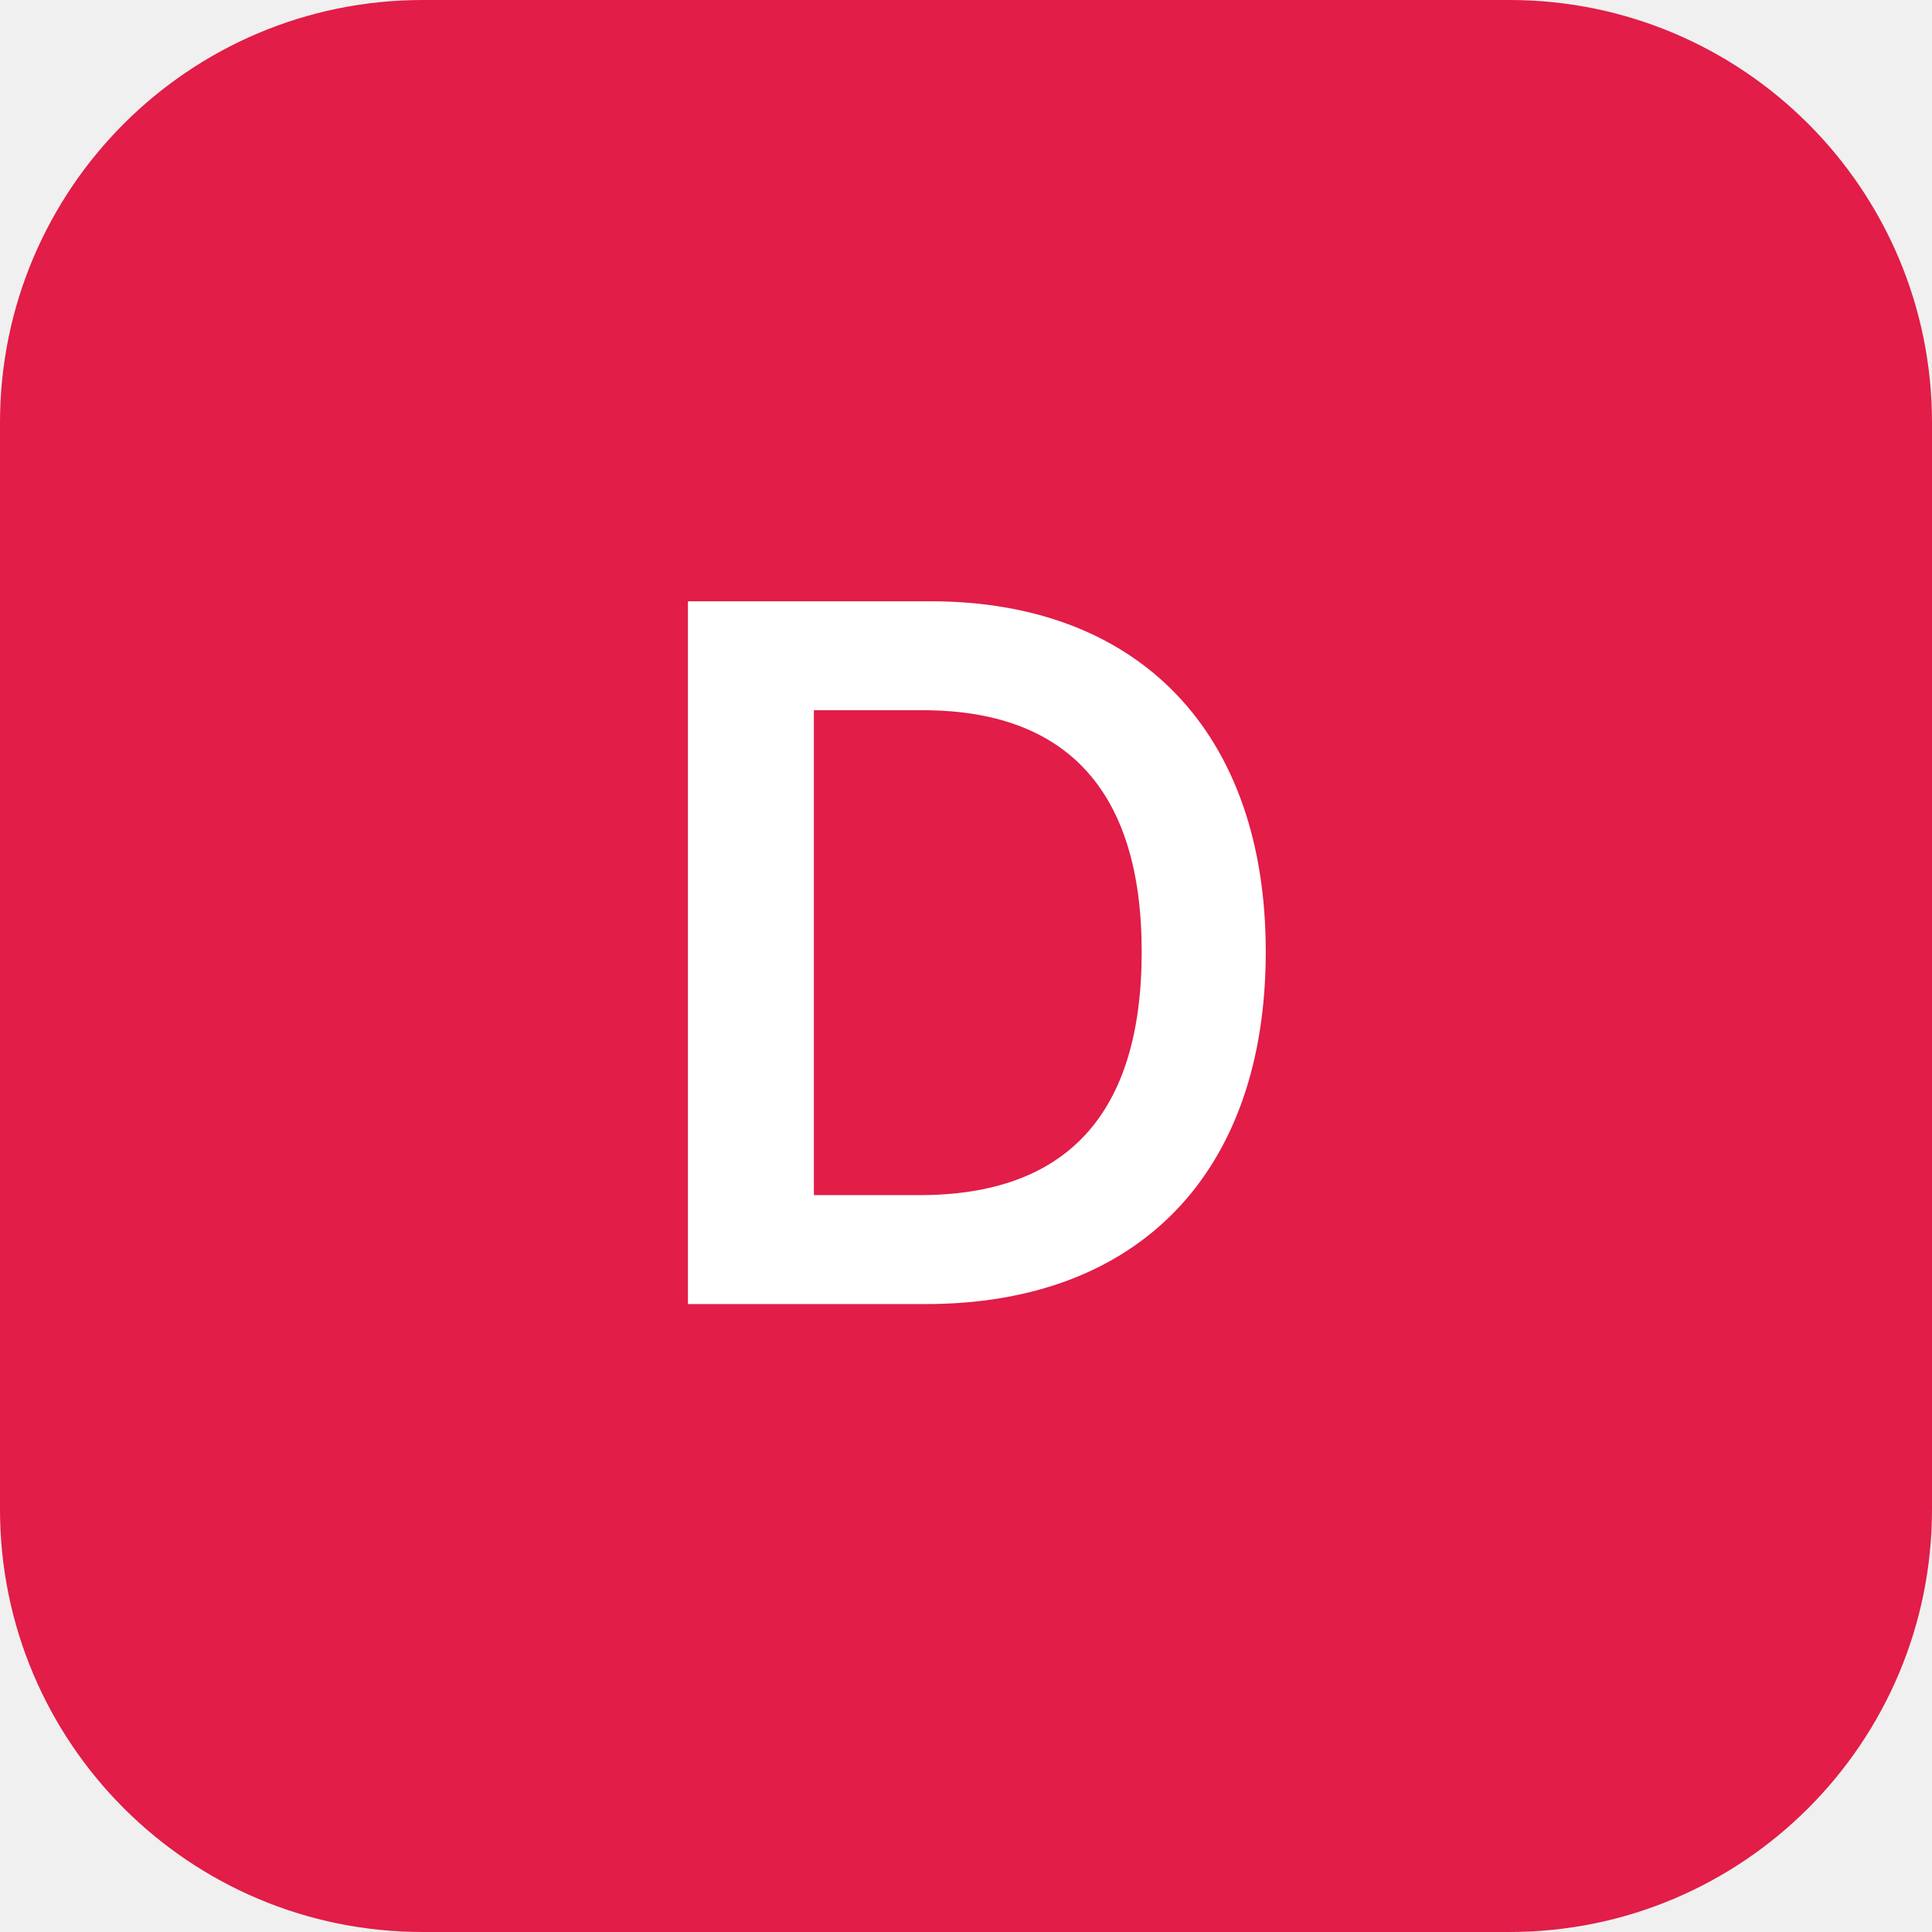
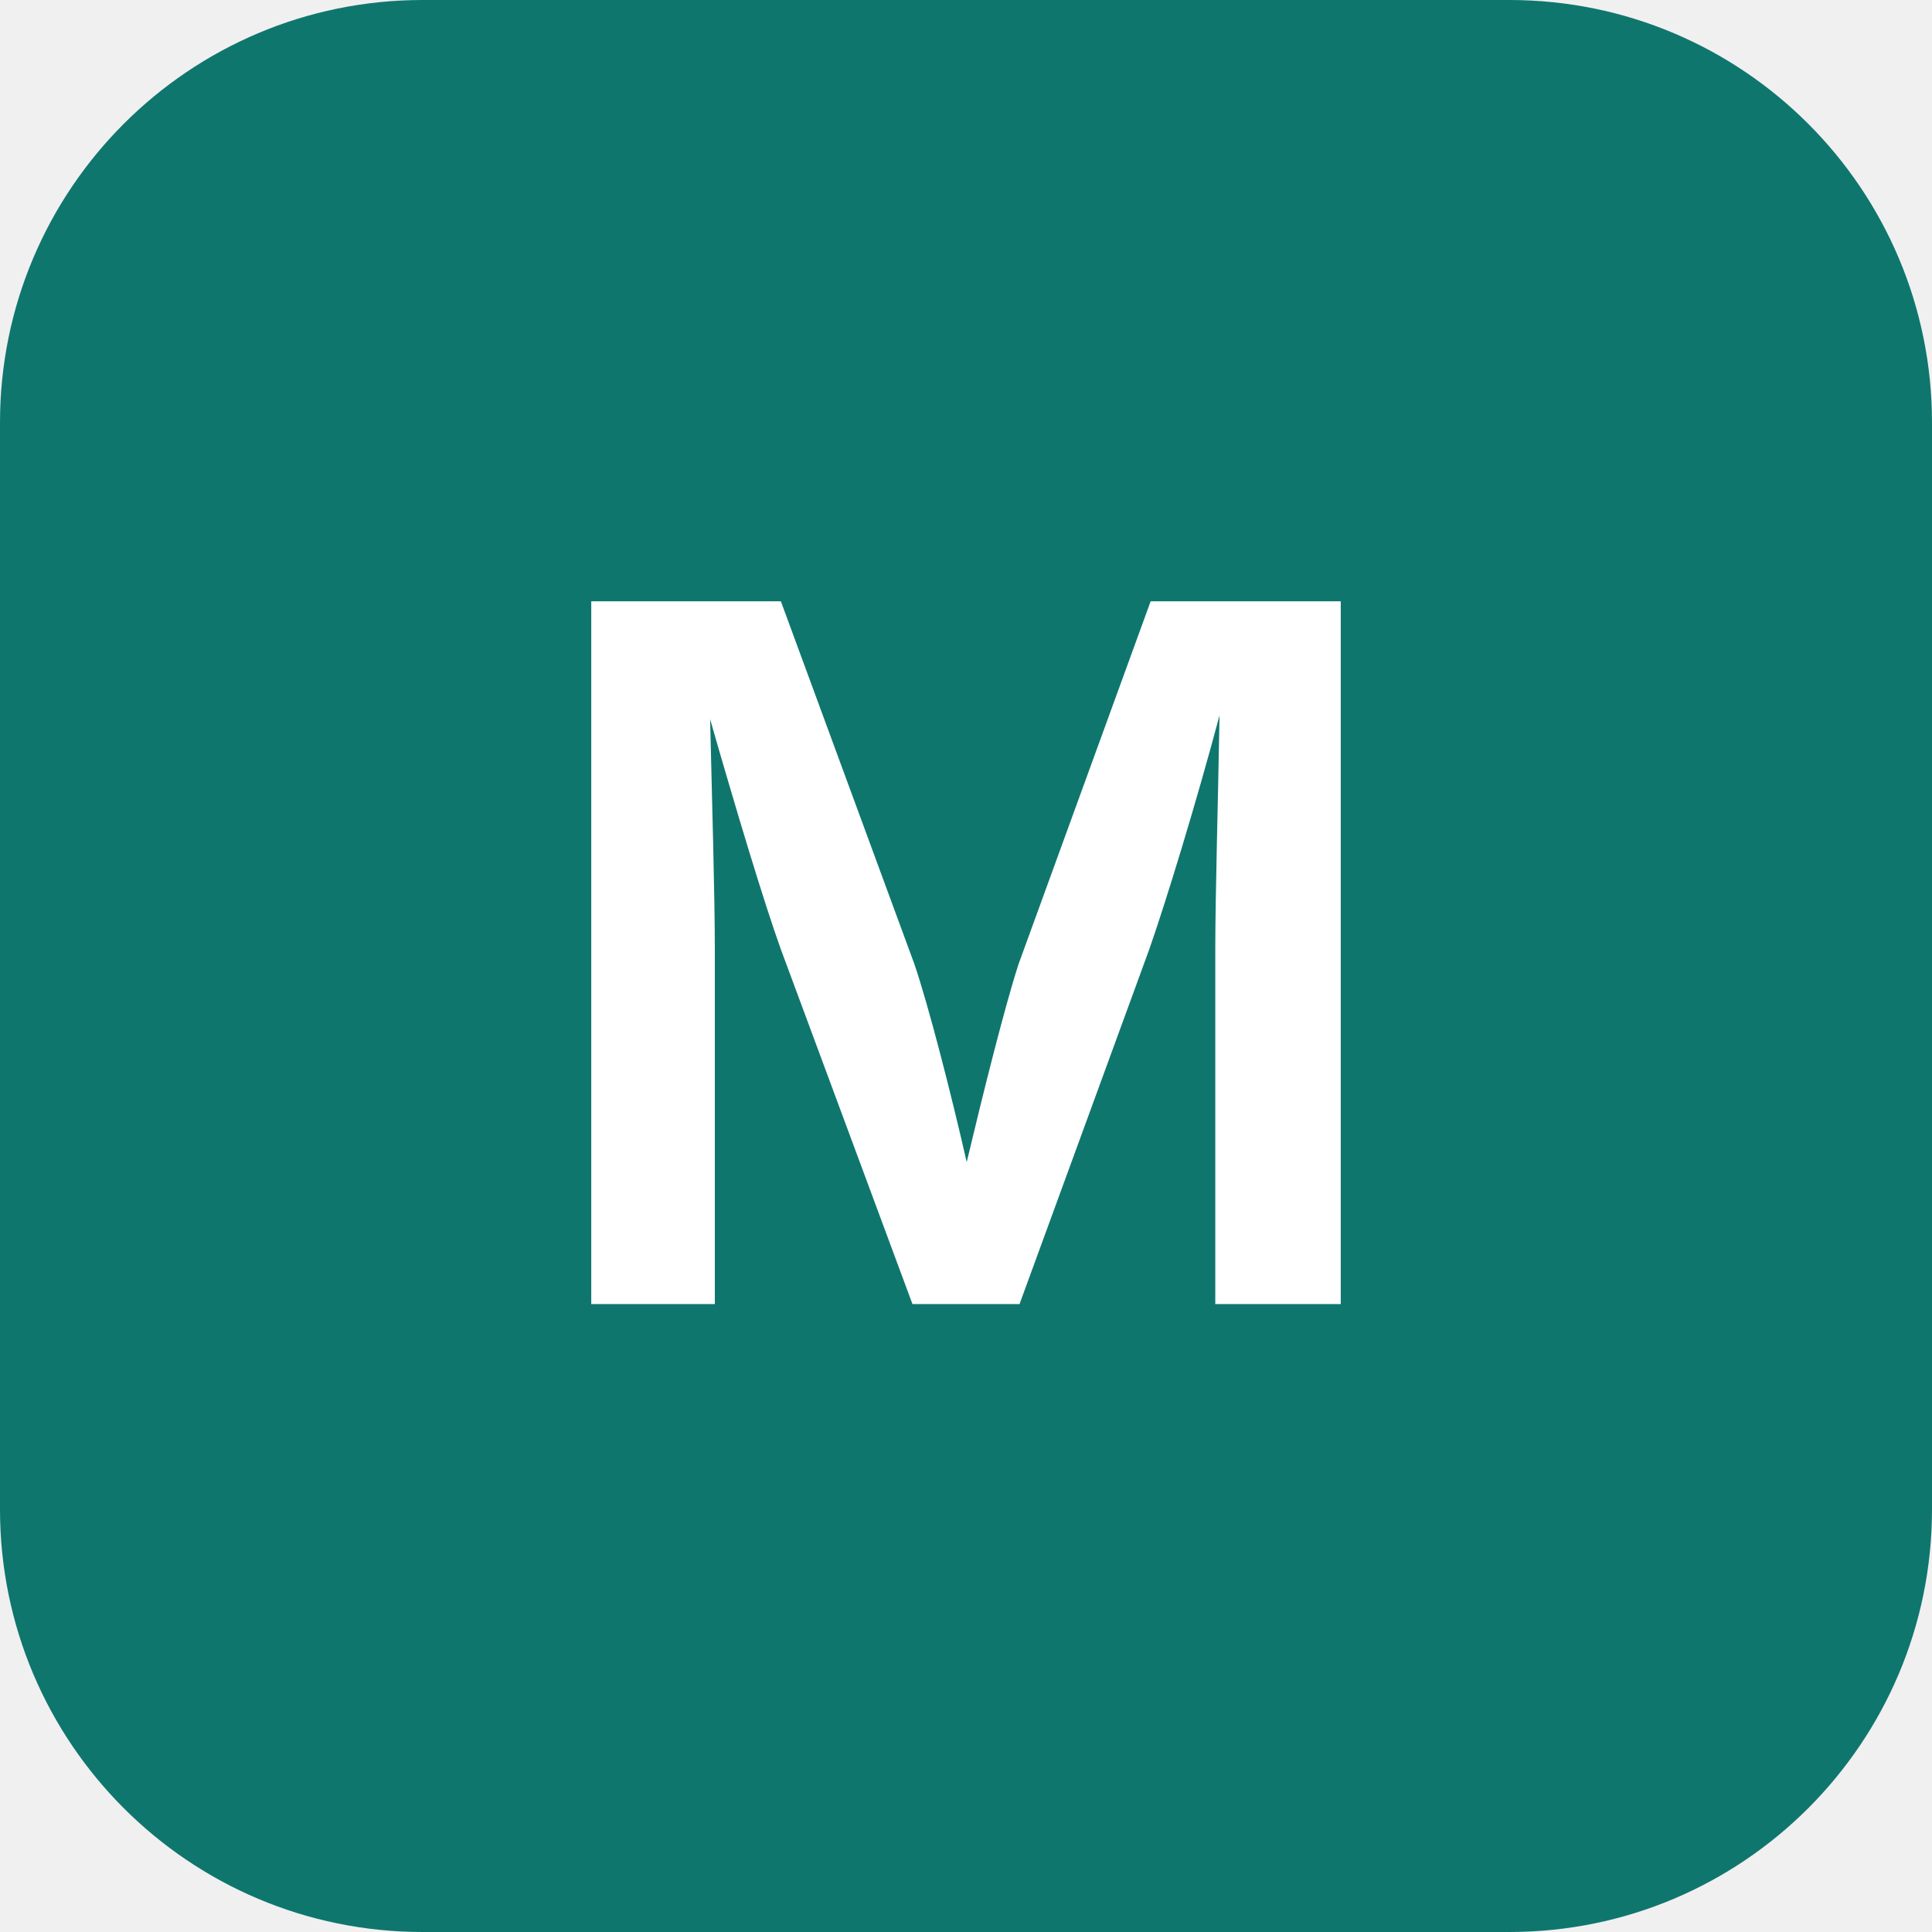
<svg xmlns="http://www.w3.org/2000/svg" viewBox="0 0 64 64">
-   <rect width="64" height="64" rx="14" fill="#e11d48" />
-   <text x="32" y="32" dy="0.35em" text-anchor="middle" font-family="ui-sans-serif, system-ui, -apple-system, sans-serif" font-size="32" font-weight="600" fill="#ffffff">D</text>
+   <rect width="64" height="64" rx="14" fill="#0f766e" />
+   <text x="32" y="32" dy="0.35em" text-anchor="middle" font-family="ui-sans-serif, system-ui, -apple-system, sans-serif" font-size="32" font-weight="600" fill="#ffffff">M</text>
</svg>
